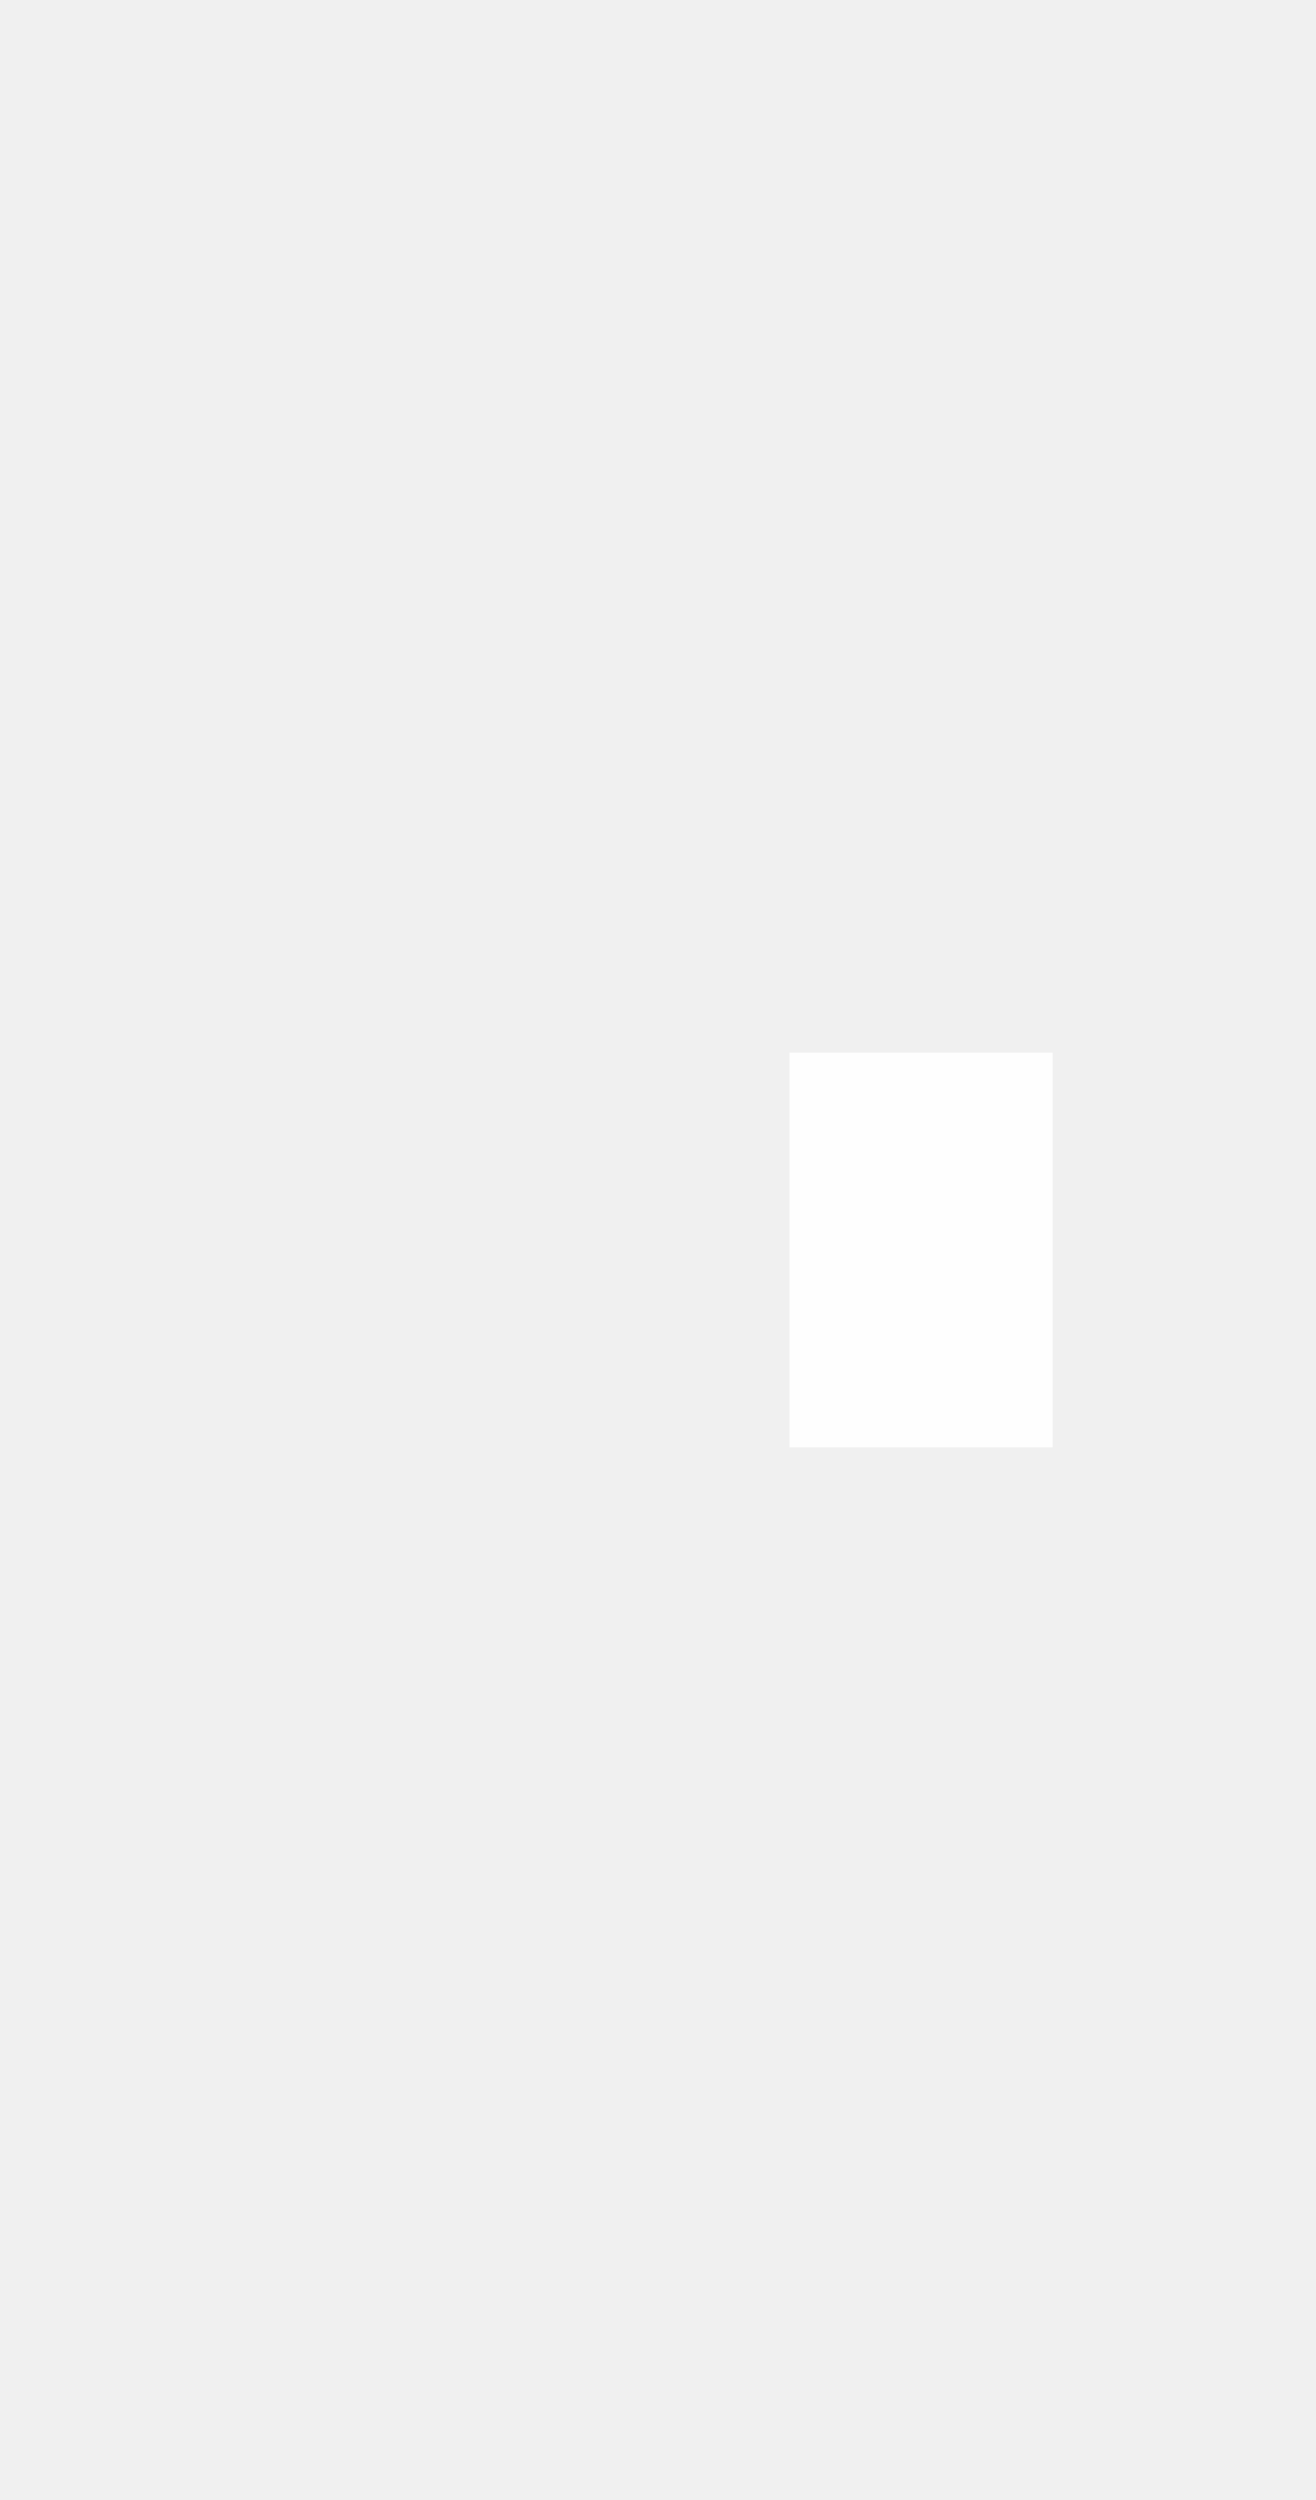
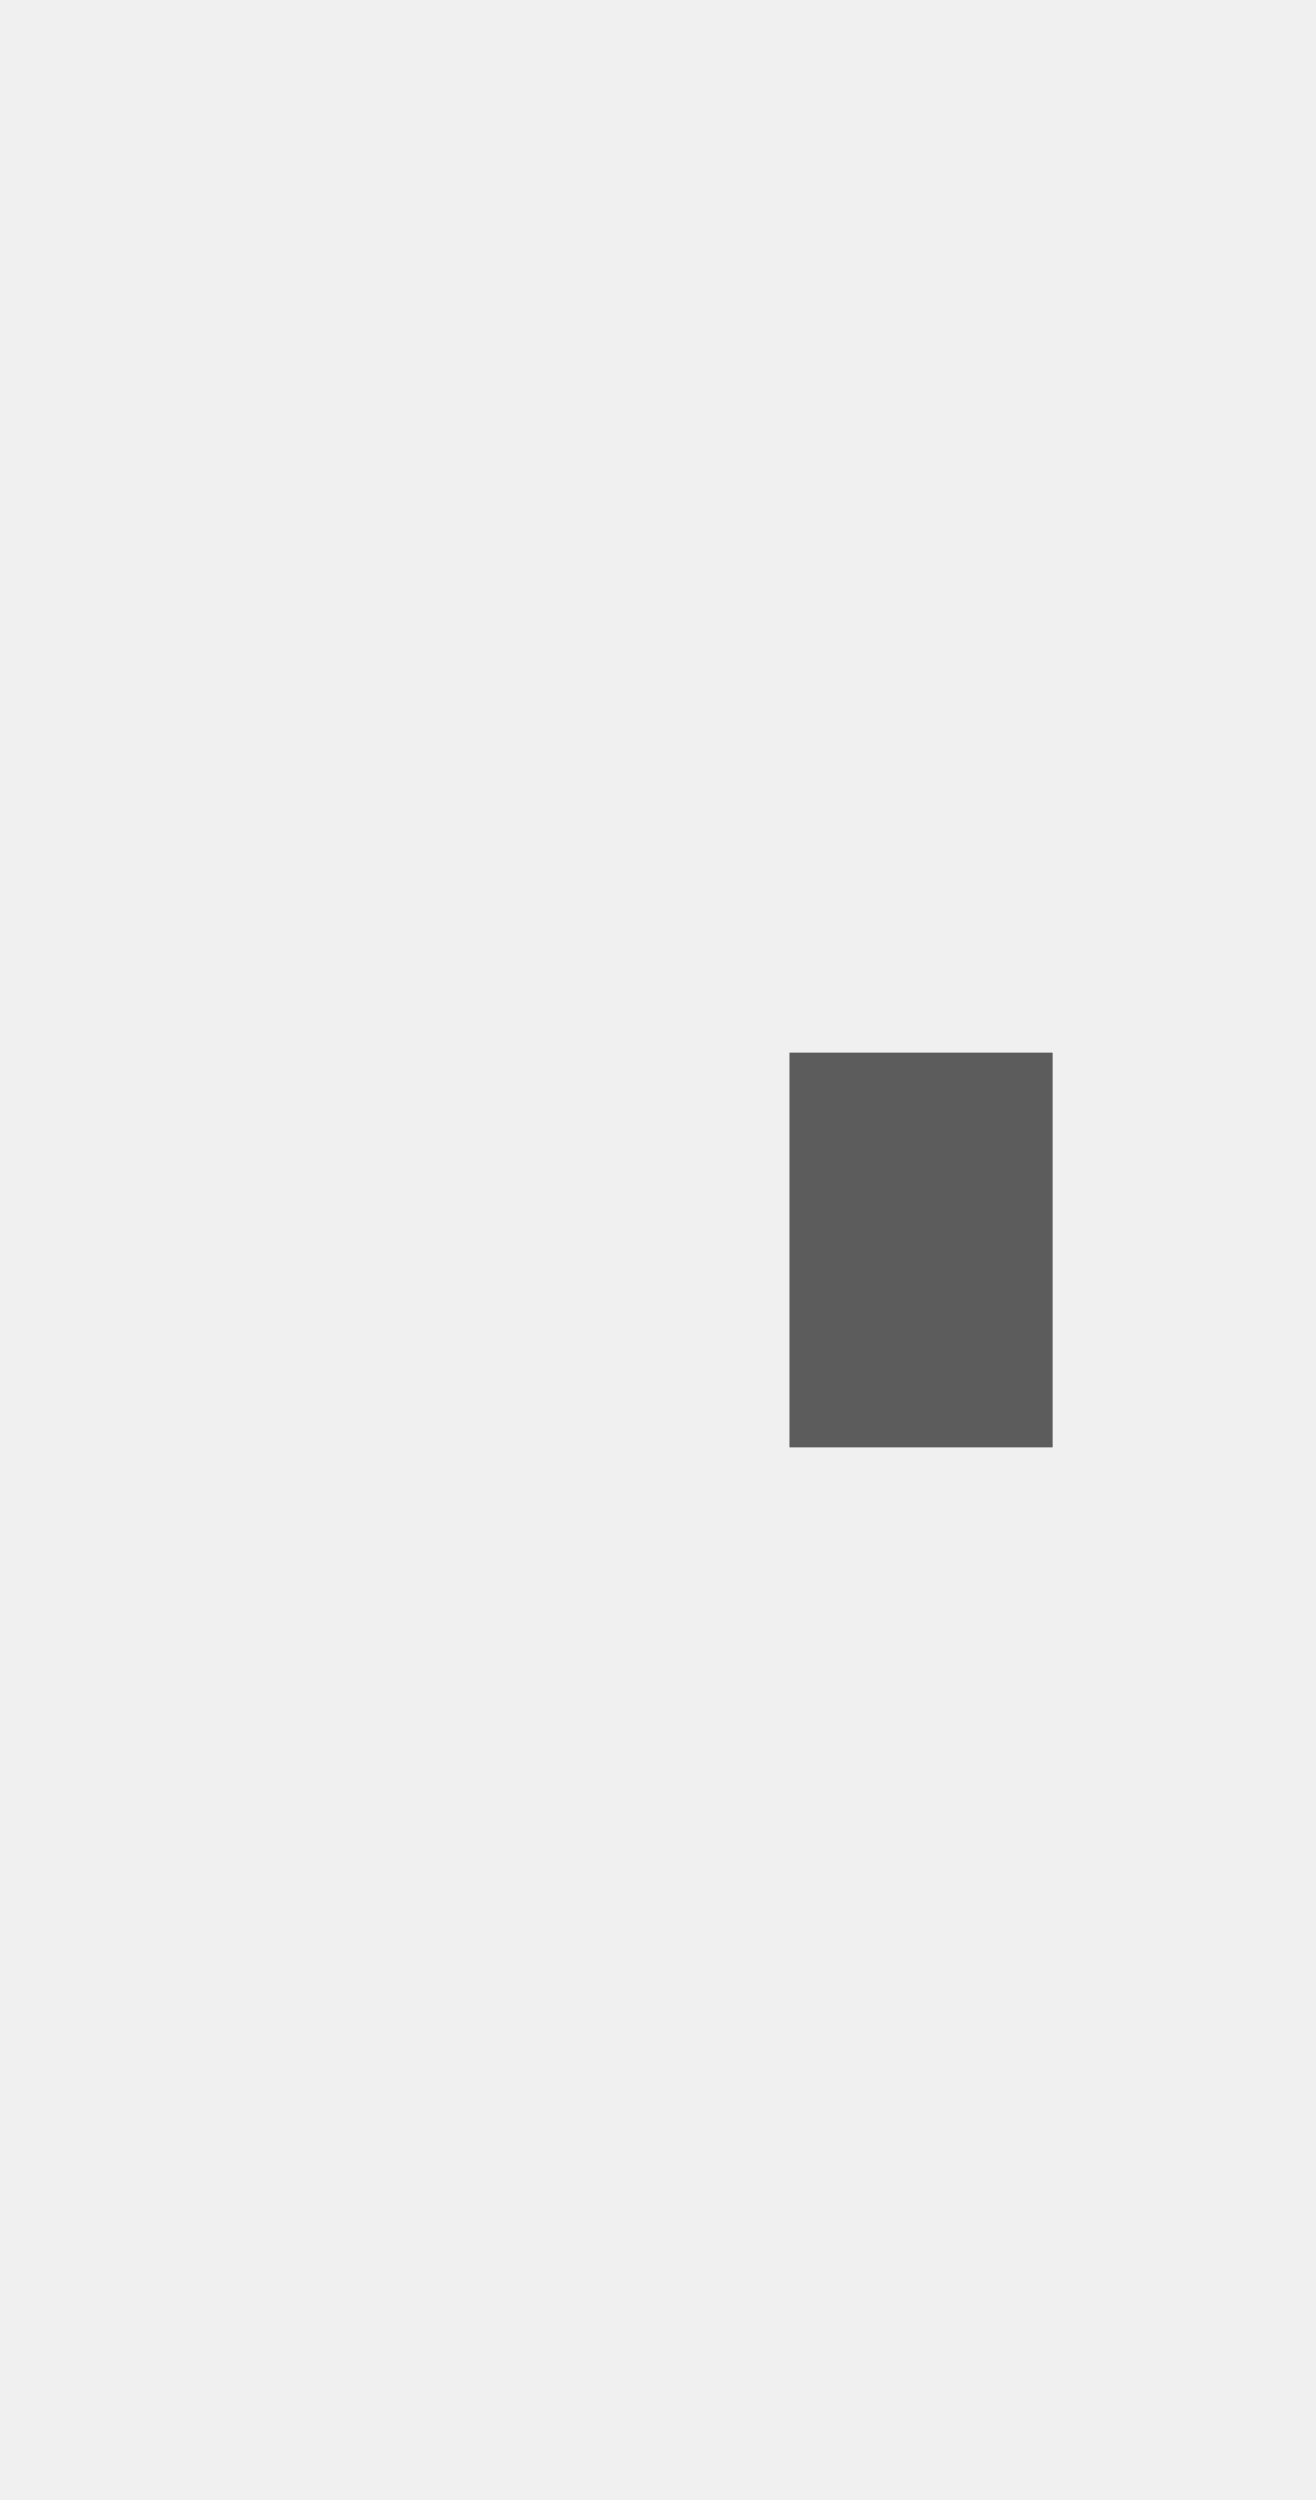
<svg xmlns="http://www.w3.org/2000/svg" width="10" height="19" id="svg2" version="1.1">
  <defs id="defs4">
    <clipPath clipPathUnits="userSpaceOnUse" id="clipPath4069">
      <rect style="opacity:0.12;color:#000000;fill:#ff00ff;fill-opacity:1;fill-rule:nonzero;stroke:none;stroke-width:1;marker:none;visibility:visible;display:inline;overflow:visible;enable-background:accumulate" id="rect4071" width="10" height="19" x="20" y="1033.362" />
    </clipPath>
  </defs>
  <g id="layer1" transform="translate(0,-1033.362)">
-     <rect style="fill:#ffffff;fill-opacity:0.902;fill-rule:evenodd;stroke:none;stroke-width:1px;stroke-linecap:butt;stroke-linejoin:miter;stroke-opacity:1" id="rect3338" width="2" height="3" x="6" y="1041.362" ry="3.0675728e-06" />
+     <rect style="fill:#4c4c4c;fill-opacity:0.902;fill-rule:evenodd;stroke:none;stroke-width:1px;stroke-linecap:butt;stroke-linejoin:miter;stroke-opacity:1" id="rect3338" width="2" height="3" x="6" y="1041.362" ry="3.0675728e-06" />
  </g>
</svg>
